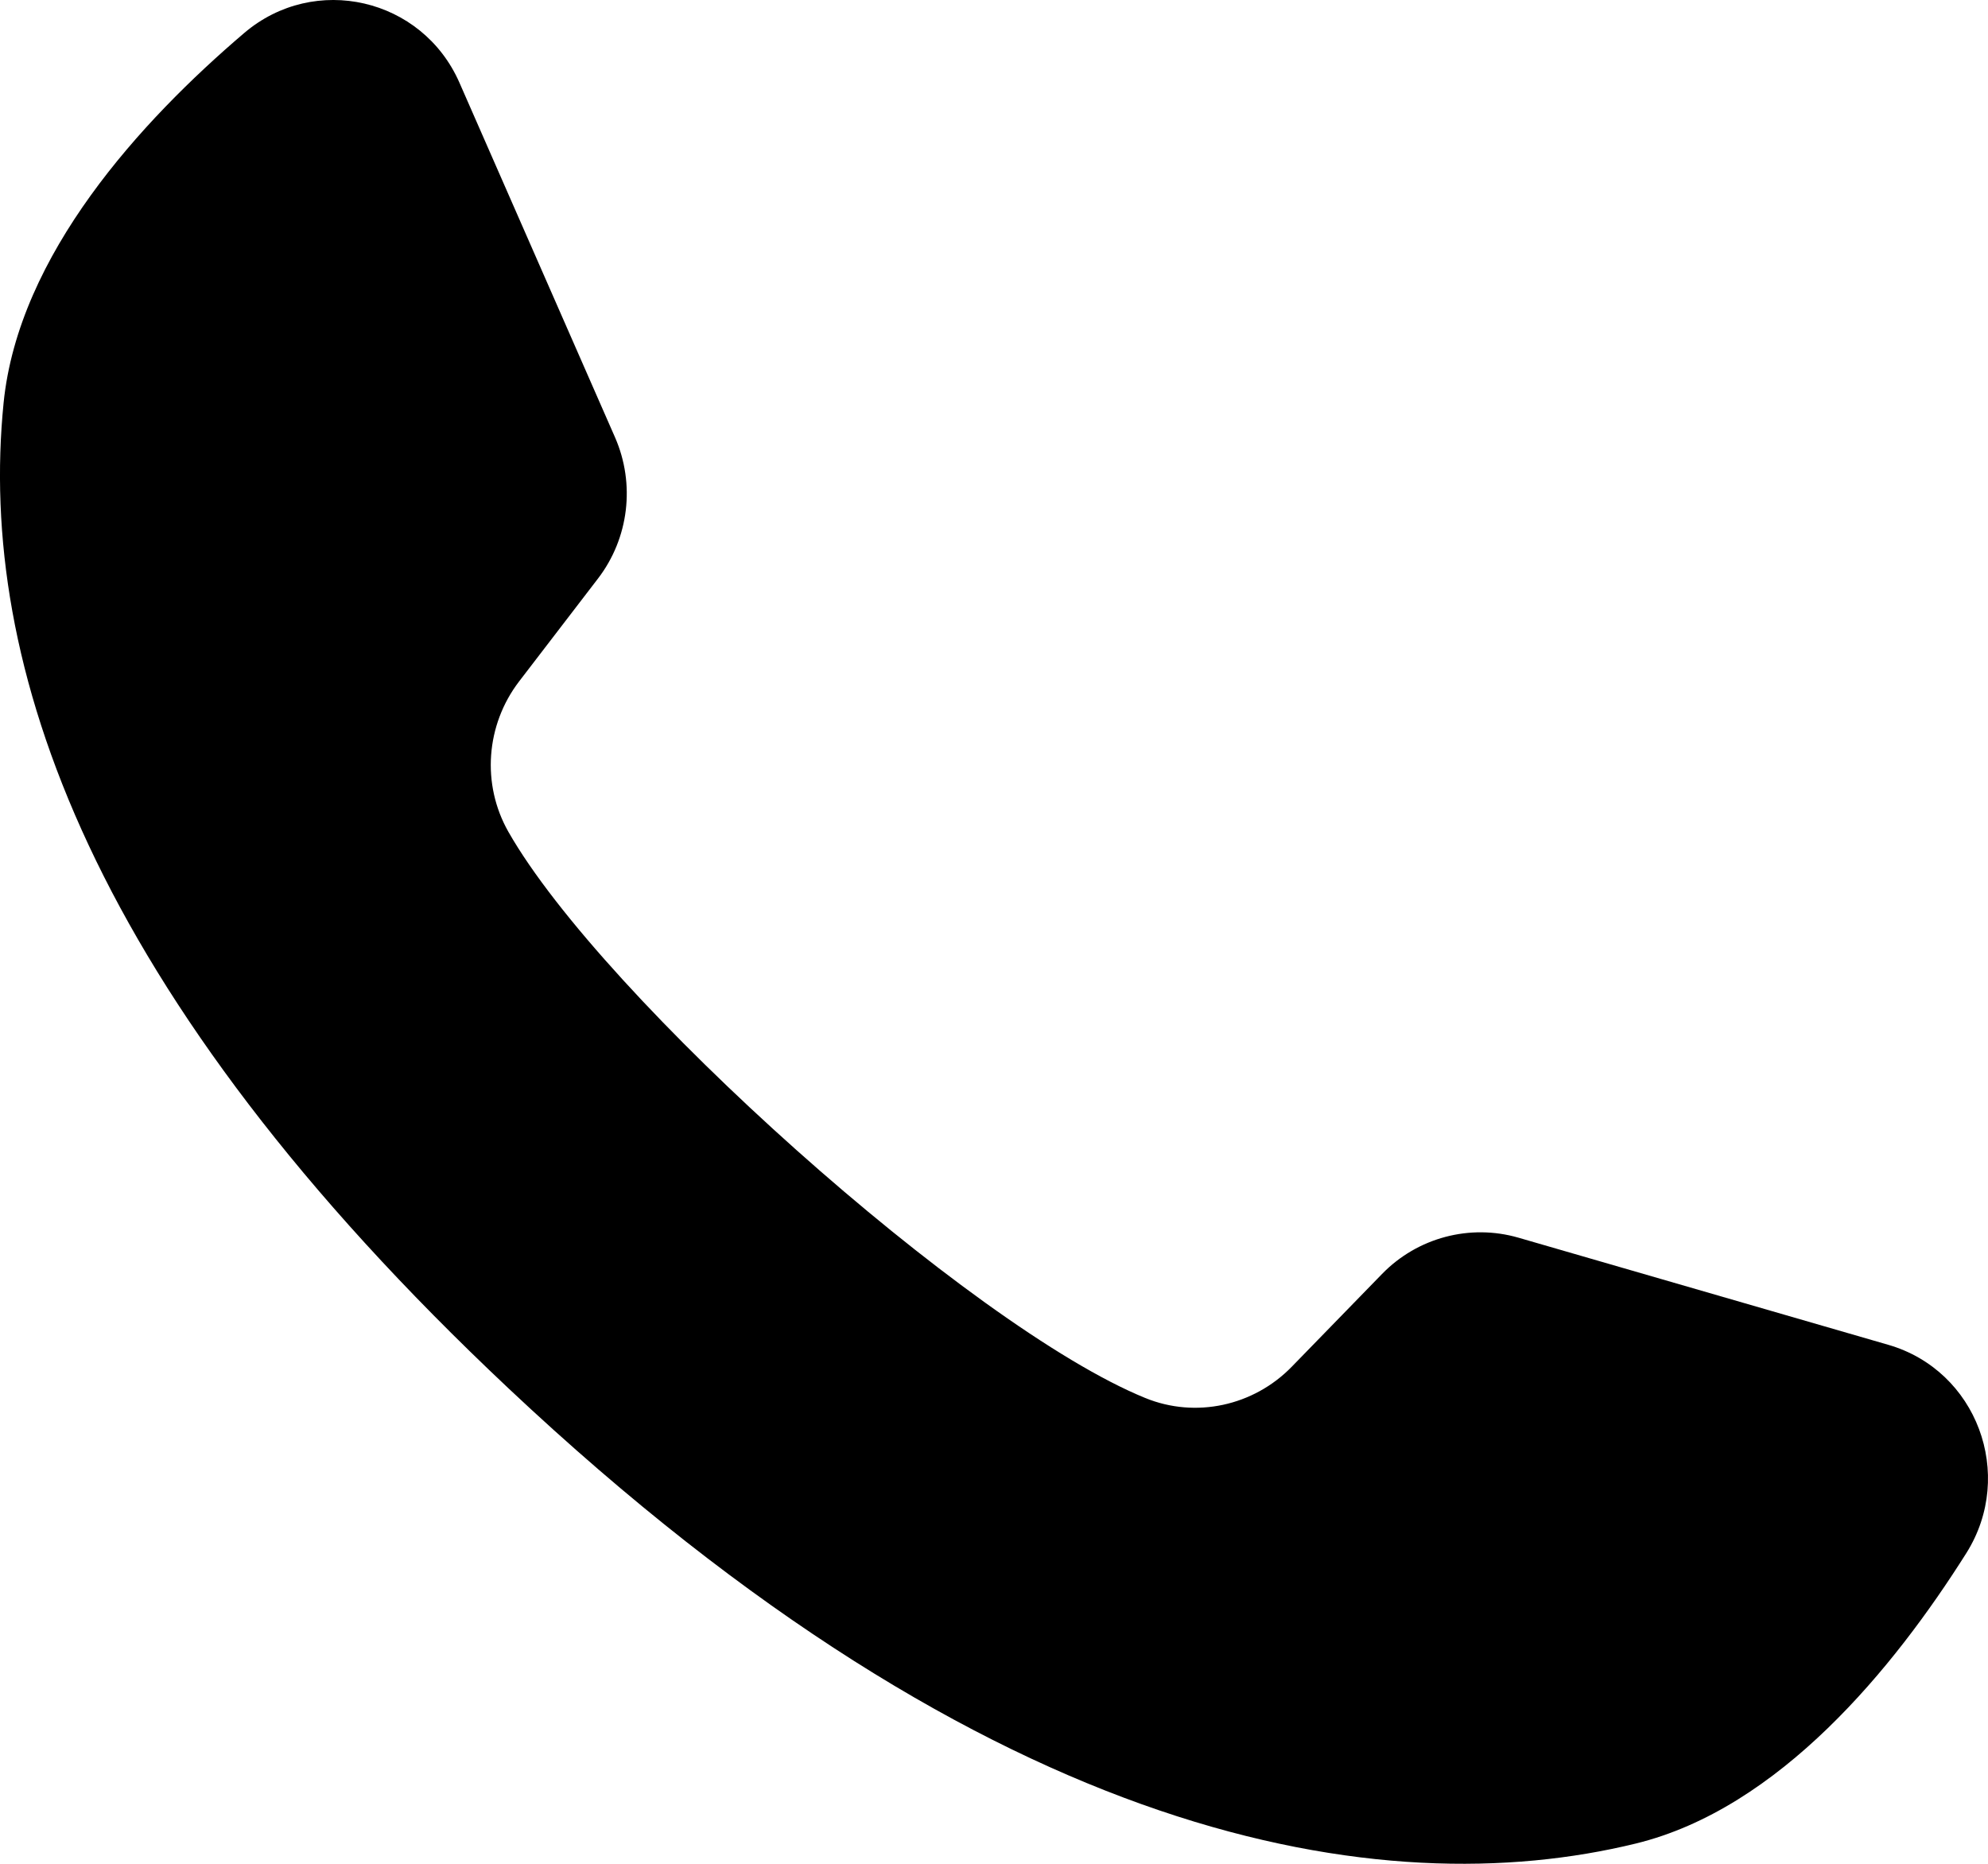
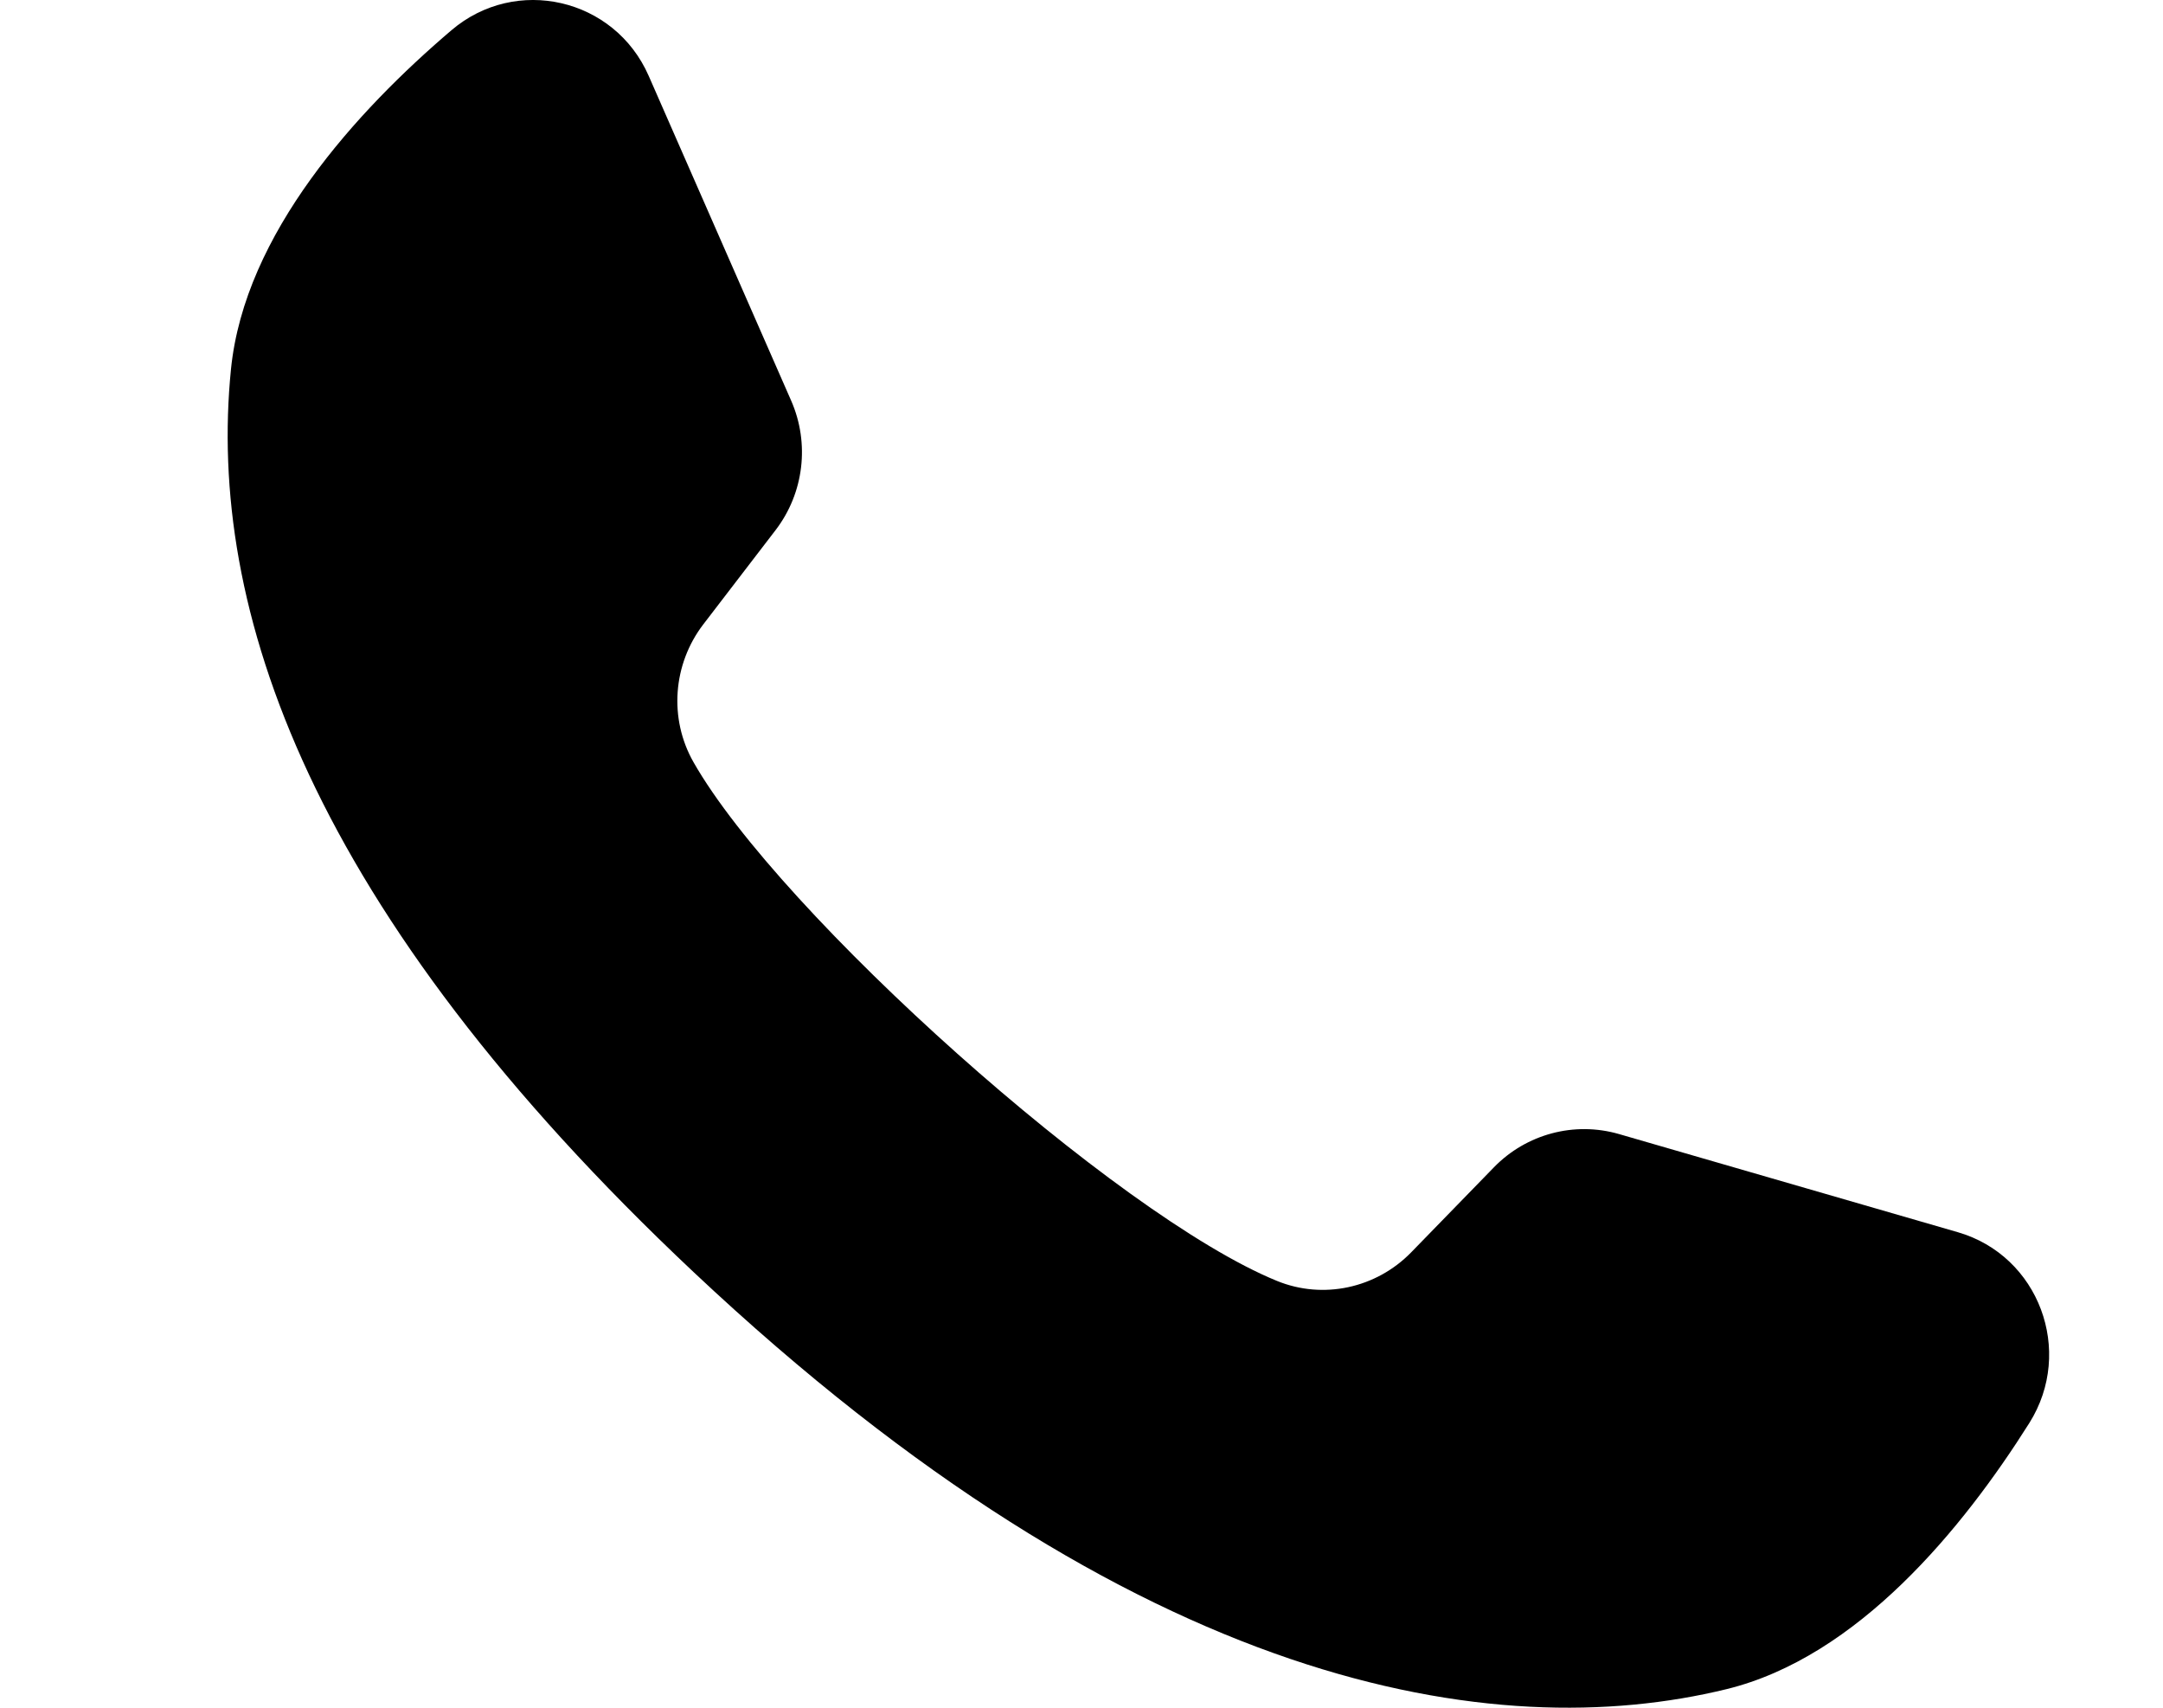
- <svg xmlns="http://www.w3.org/2000/svg" width="16" height="15" viewBox="0 0 16 15">
-   <path d="M15.197,10.823 L12.221,9.961 C11.83,9.848 11.408,9.96 11.123,10.253 L10.396,11 C10.089,11.315 9.623,11.417 9.217,11.251 C7.809,10.677 4.848,8.023 4.092,6.695 C3.874,6.312 3.91,5.834 4.178,5.484 L4.813,4.656 C5.062,4.331 5.114,3.895 4.95,3.52 L3.698,0.666 C3.398,-0.018 2.531,-0.217 1.965,0.266 C1.134,0.974 0.149,2.05 0.029,3.242 C-0.182,5.343 0.712,7.993 4.093,11.174 C8,14.849 11.128,15.334 13.165,14.837 C14.32,14.555 15.243,13.424 15.826,12.499 C16.223,11.867 15.91,11.029 15.197,10.823 Z" />
+ <svg xmlns="http://www.w3.org/2000/svg" width="19" height="15" viewBox="0 0 19 15">
+   <g fill="none" fill-rule="evenodd">
+     <rect width="19" height="15" />
+     <path fill="#000" fill-rule="nonzero" d="M17.197,10.823 L14.221,9.961 C13.83,9.848 13.408,9.96 13.123,10.253 L12.396,11 C12.089,11.315 11.623,11.417 11.217,11.251 C9.809,10.677 6.848,8.023 6.092,6.695 C5.874,6.312 5.91,5.834 6.178,5.484 L6.813,4.656 C7.062,4.331 7.114,3.895 6.95,3.52 L5.698,0.666 C5.398,-0.018 4.531,-0.217 3.965,0.266 C3.134,0.974 2.149,2.05 2.029,3.242 C1.818,5.343 2.712,7.993 6.093,11.174 C10,14.849 13.128,15.334 15.165,14.837 C16.32,14.555 17.243,13.424 17.826,12.499 C18.223,11.867 17.91,11.029 17.197,10.823 Z" />
+   </g>
</svg>
